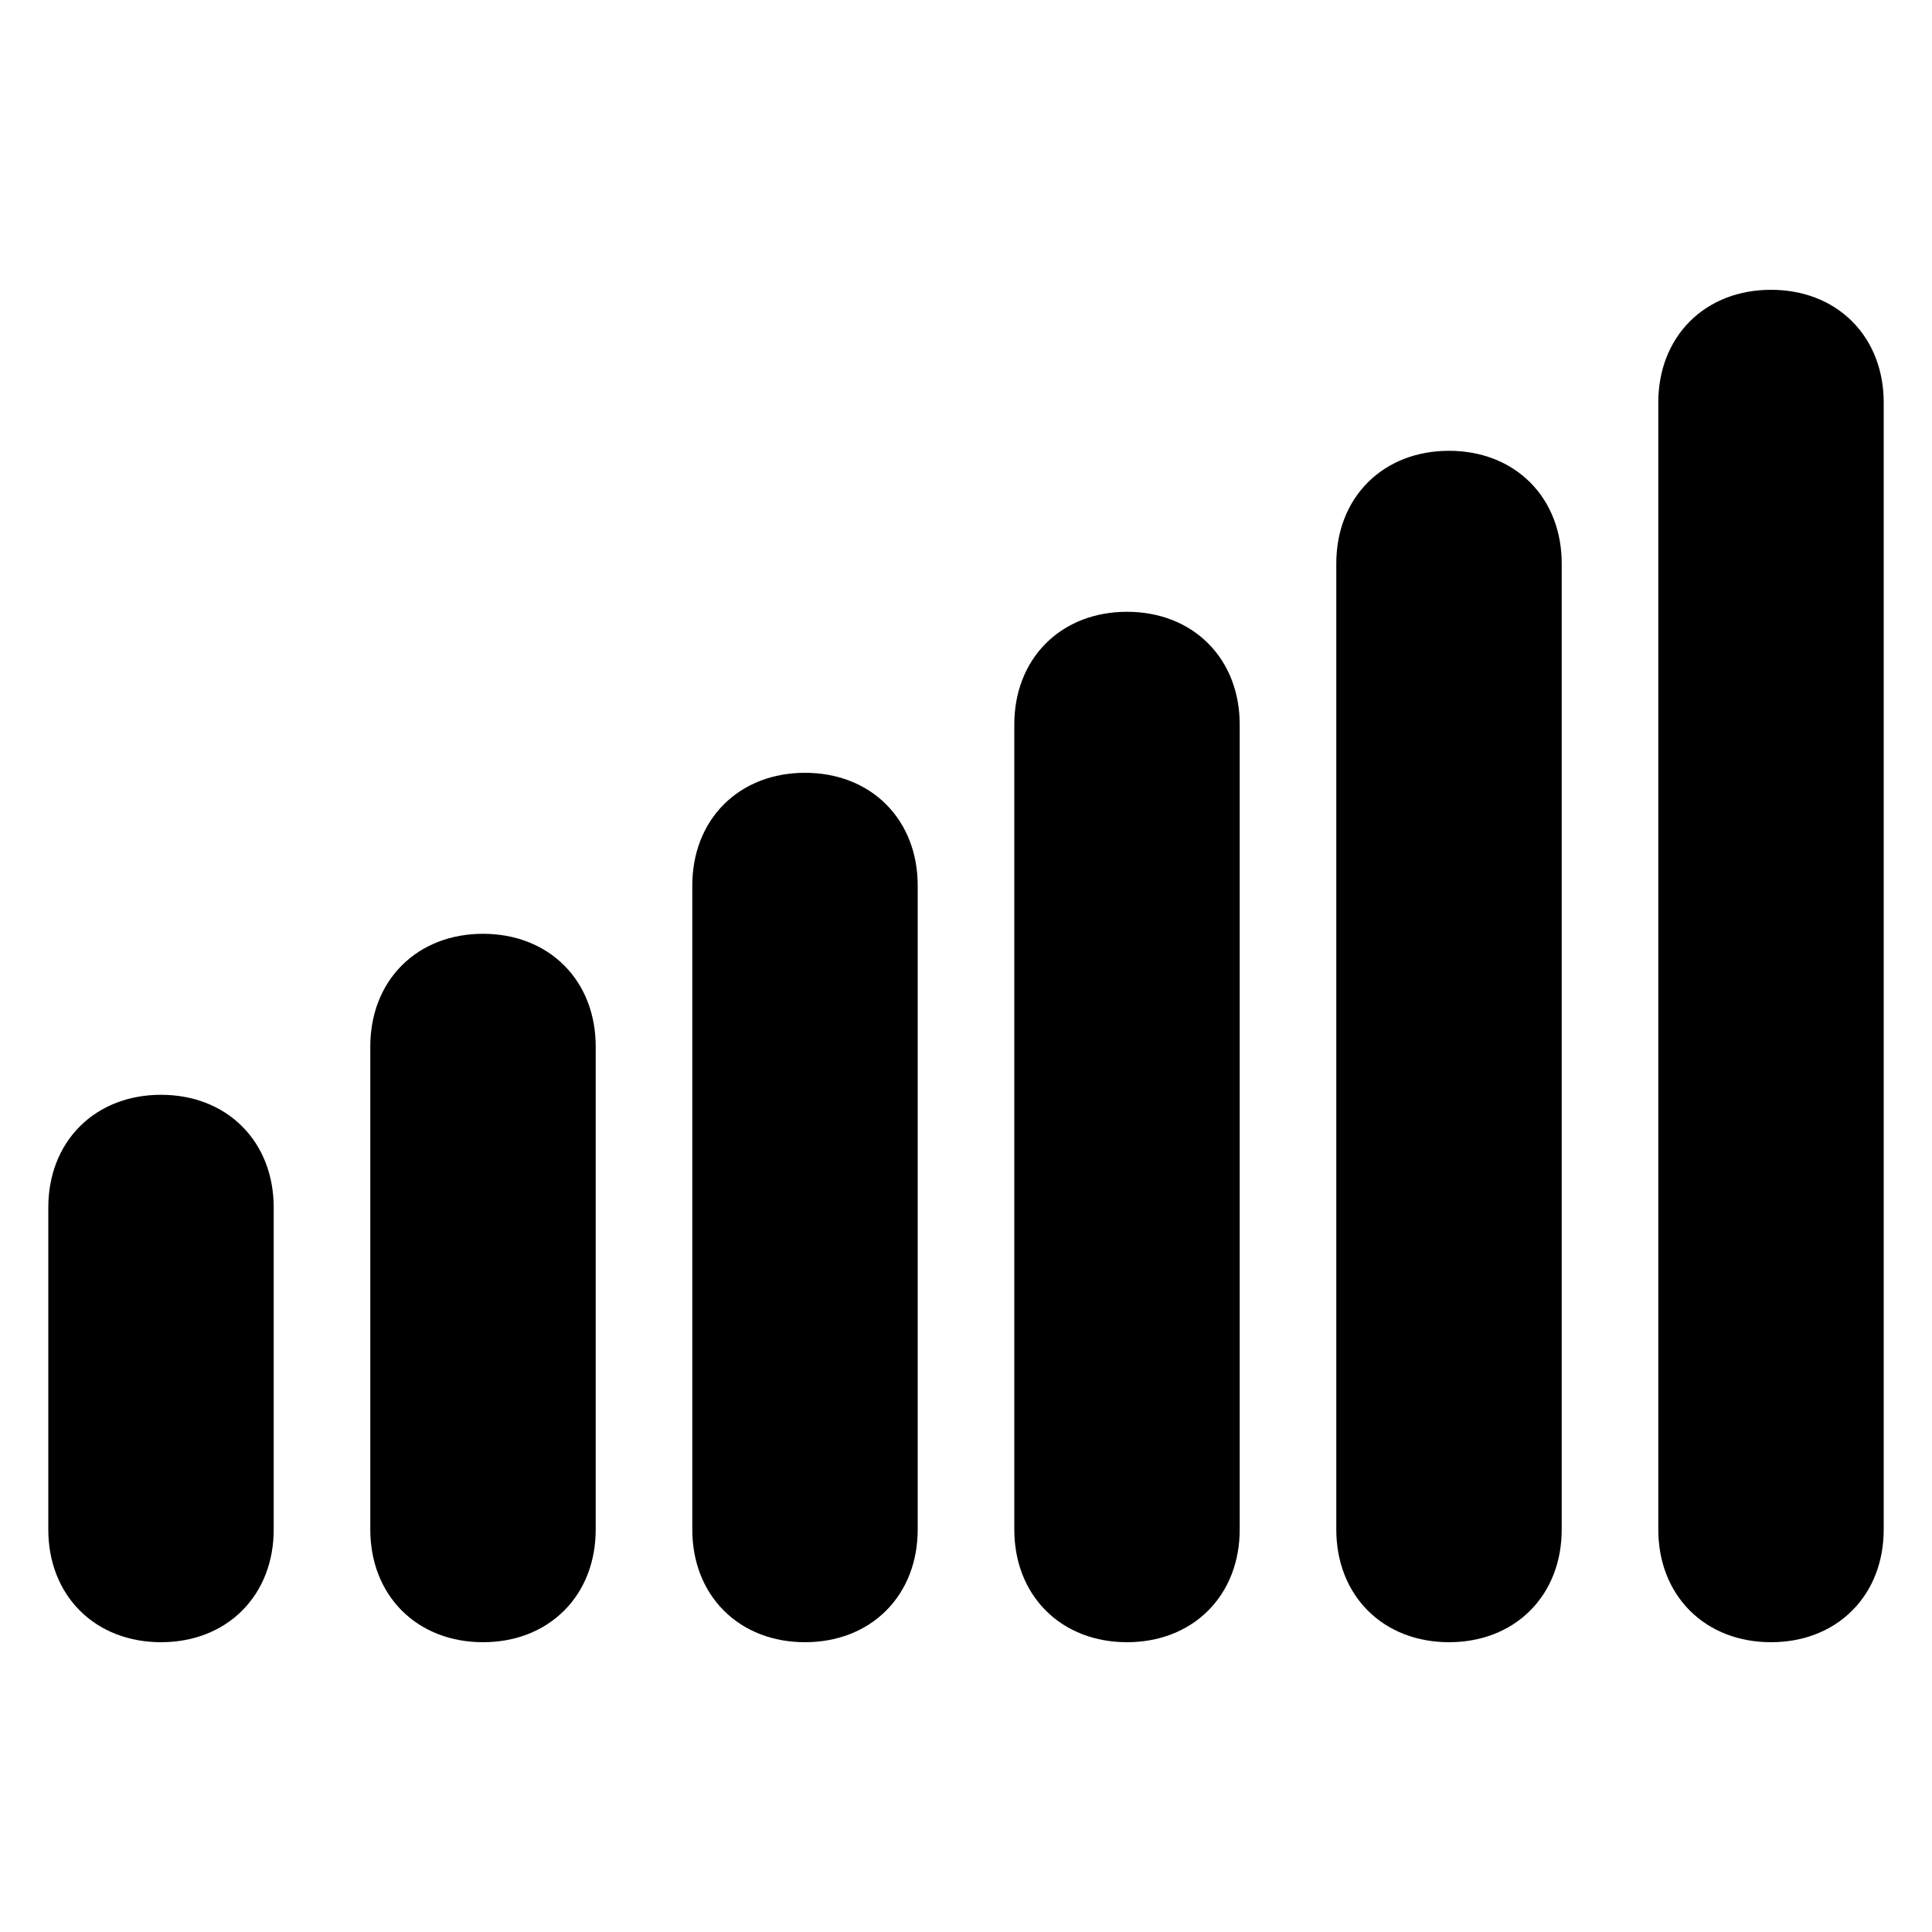
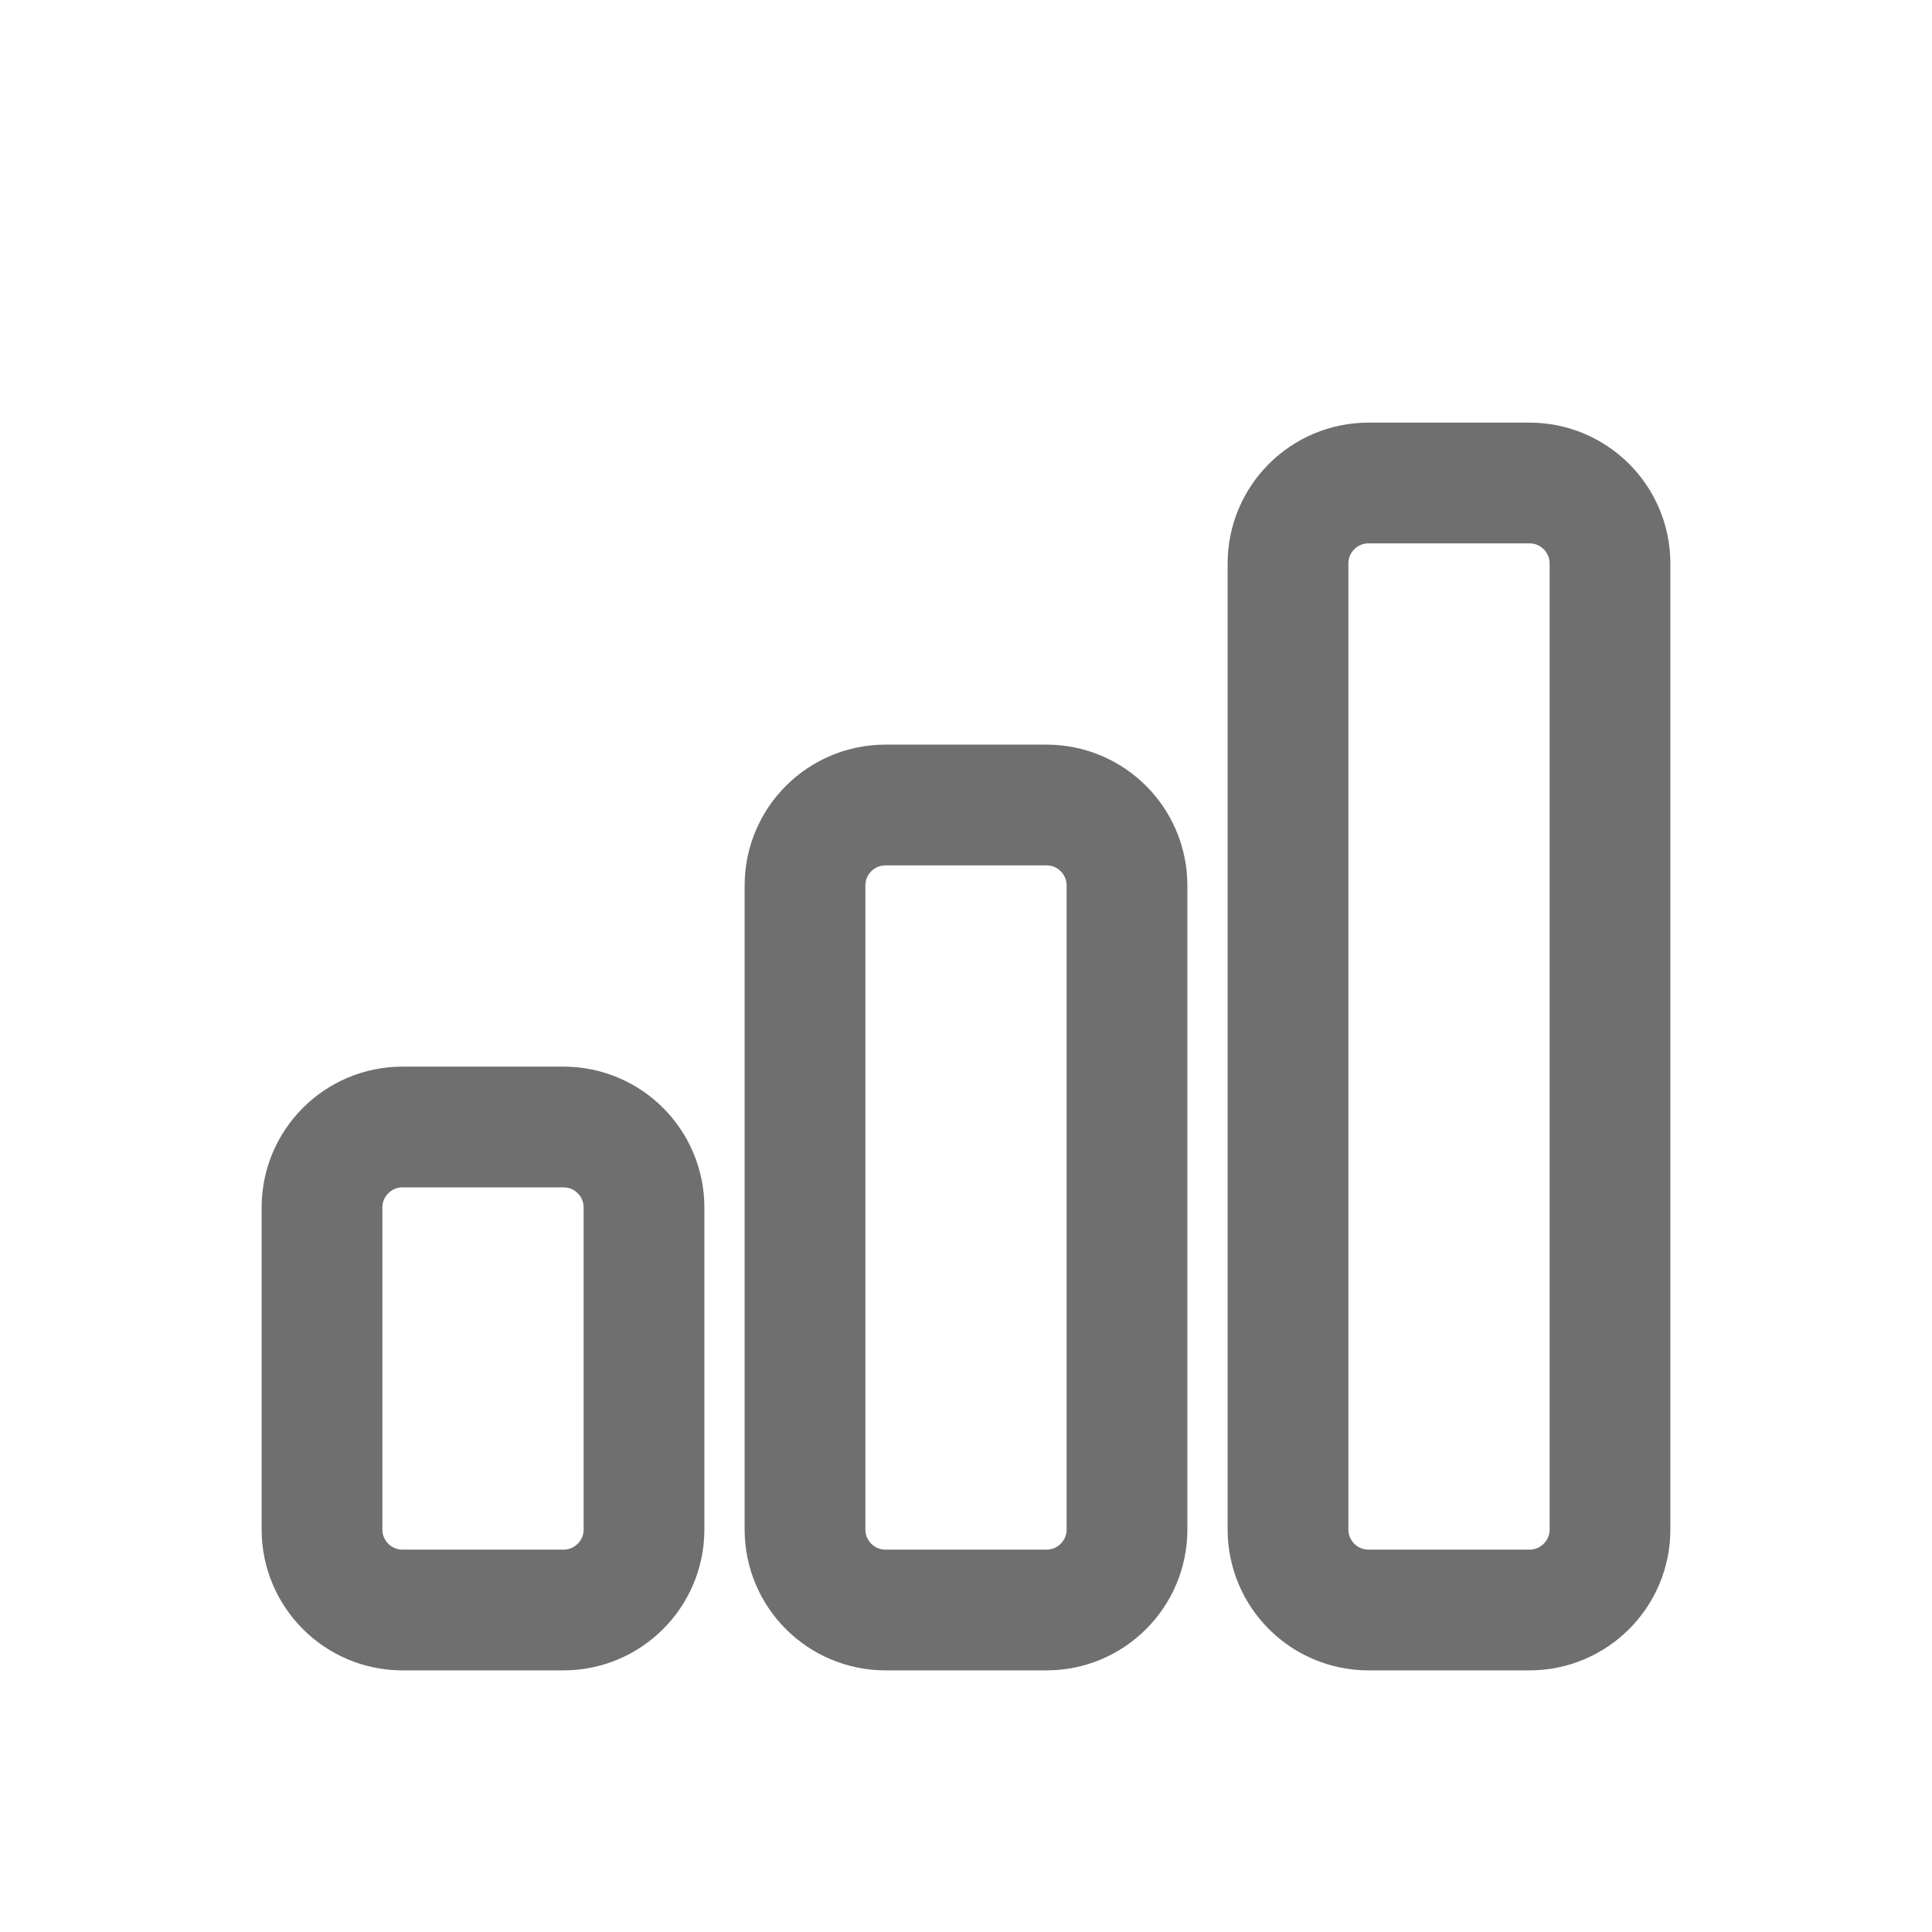
- <svg xmlns="http://www.w3.org/2000/svg" fill="#000000" width="64px" height="64px" viewBox="0 0 24.00 24.00" stroke="#000000" stroke-width="0.8">
-   <path d="M2,20c-0.6,0-1-0.4-1-1v-4c0-0.6,0.4-1,1-1s1,0.4,1,1v4C3,19.6,2.6,20,2,20z" />
-   <path d="M6,20c-0.6,0-1-0.4-1-1v-6c0-0.6,0.4-1,1-1s1,0.4,1,1v6C7,19.6,6.6,20,6,20z" />
-   <path d="M10,20c-0.6,0-1-0.4-1-1v-8c0-0.6,0.4-1,1-1s1,0.4,1,1v8C11,19.6,10.6,20,10,20z" />
-   <path d="M14,20c-0.6,0-1-0.4-1-1V9c0-0.6,0.4-1,1-1s1,0.4,1,1v10C15,19.6,14.6,20,14,20z" />
-   <path d="M18,20c-0.6,0-1-0.4-1-1V7c0-0.6,0.4-1,1-1s1,0.4,1,1v12C19,19.6,18.6,20,18,20z" />
-   <path d="M22,20c-0.6,0-1-0.4-1-1V5c0-0.6,0.4-1,1-1s1,0.4,1,1v14C23,19.6,22.6,20,22,20z" />
+ <svg xmlns="http://www.w3.org/2000/svg" width="64px" height="64px" viewBox="0 0 24.00 24.00" fill="none">
+   <path d="M10 11C10 10.448 10.448 10 11 10H13C13.552 10 14 10.448 14 11V19C14 19.552 13.552 20 13 20H11C10.448 20 10 19.552 10 19V11Z" stroke="#6f6f6f" stroke-width="1.5" stroke-linecap="round" stroke-linejoin="round" />
+   <path d="M4 15C4 14.448 4.448 14 5 14H7C7.552 14 8 14.448 8 15V19C8 19.552 7.552 20 7 20H5C4.448 20 4 19.552 4 19V15Z" stroke="#6f6f6f" stroke-width="1.5" stroke-linecap="round" stroke-linejoin="round" />
+   <path d="M16 7C16 6.448 16.448 6 17 6H19C19.552 6 20 6.448 20 7V19C20 19.552 19.552 20 19 20H17C16.448 20 16 19.552 16 19V7Z" stroke="#6f6f6f" stroke-width="1.5" stroke-linecap="round" stroke-linejoin="round" />
</svg>
